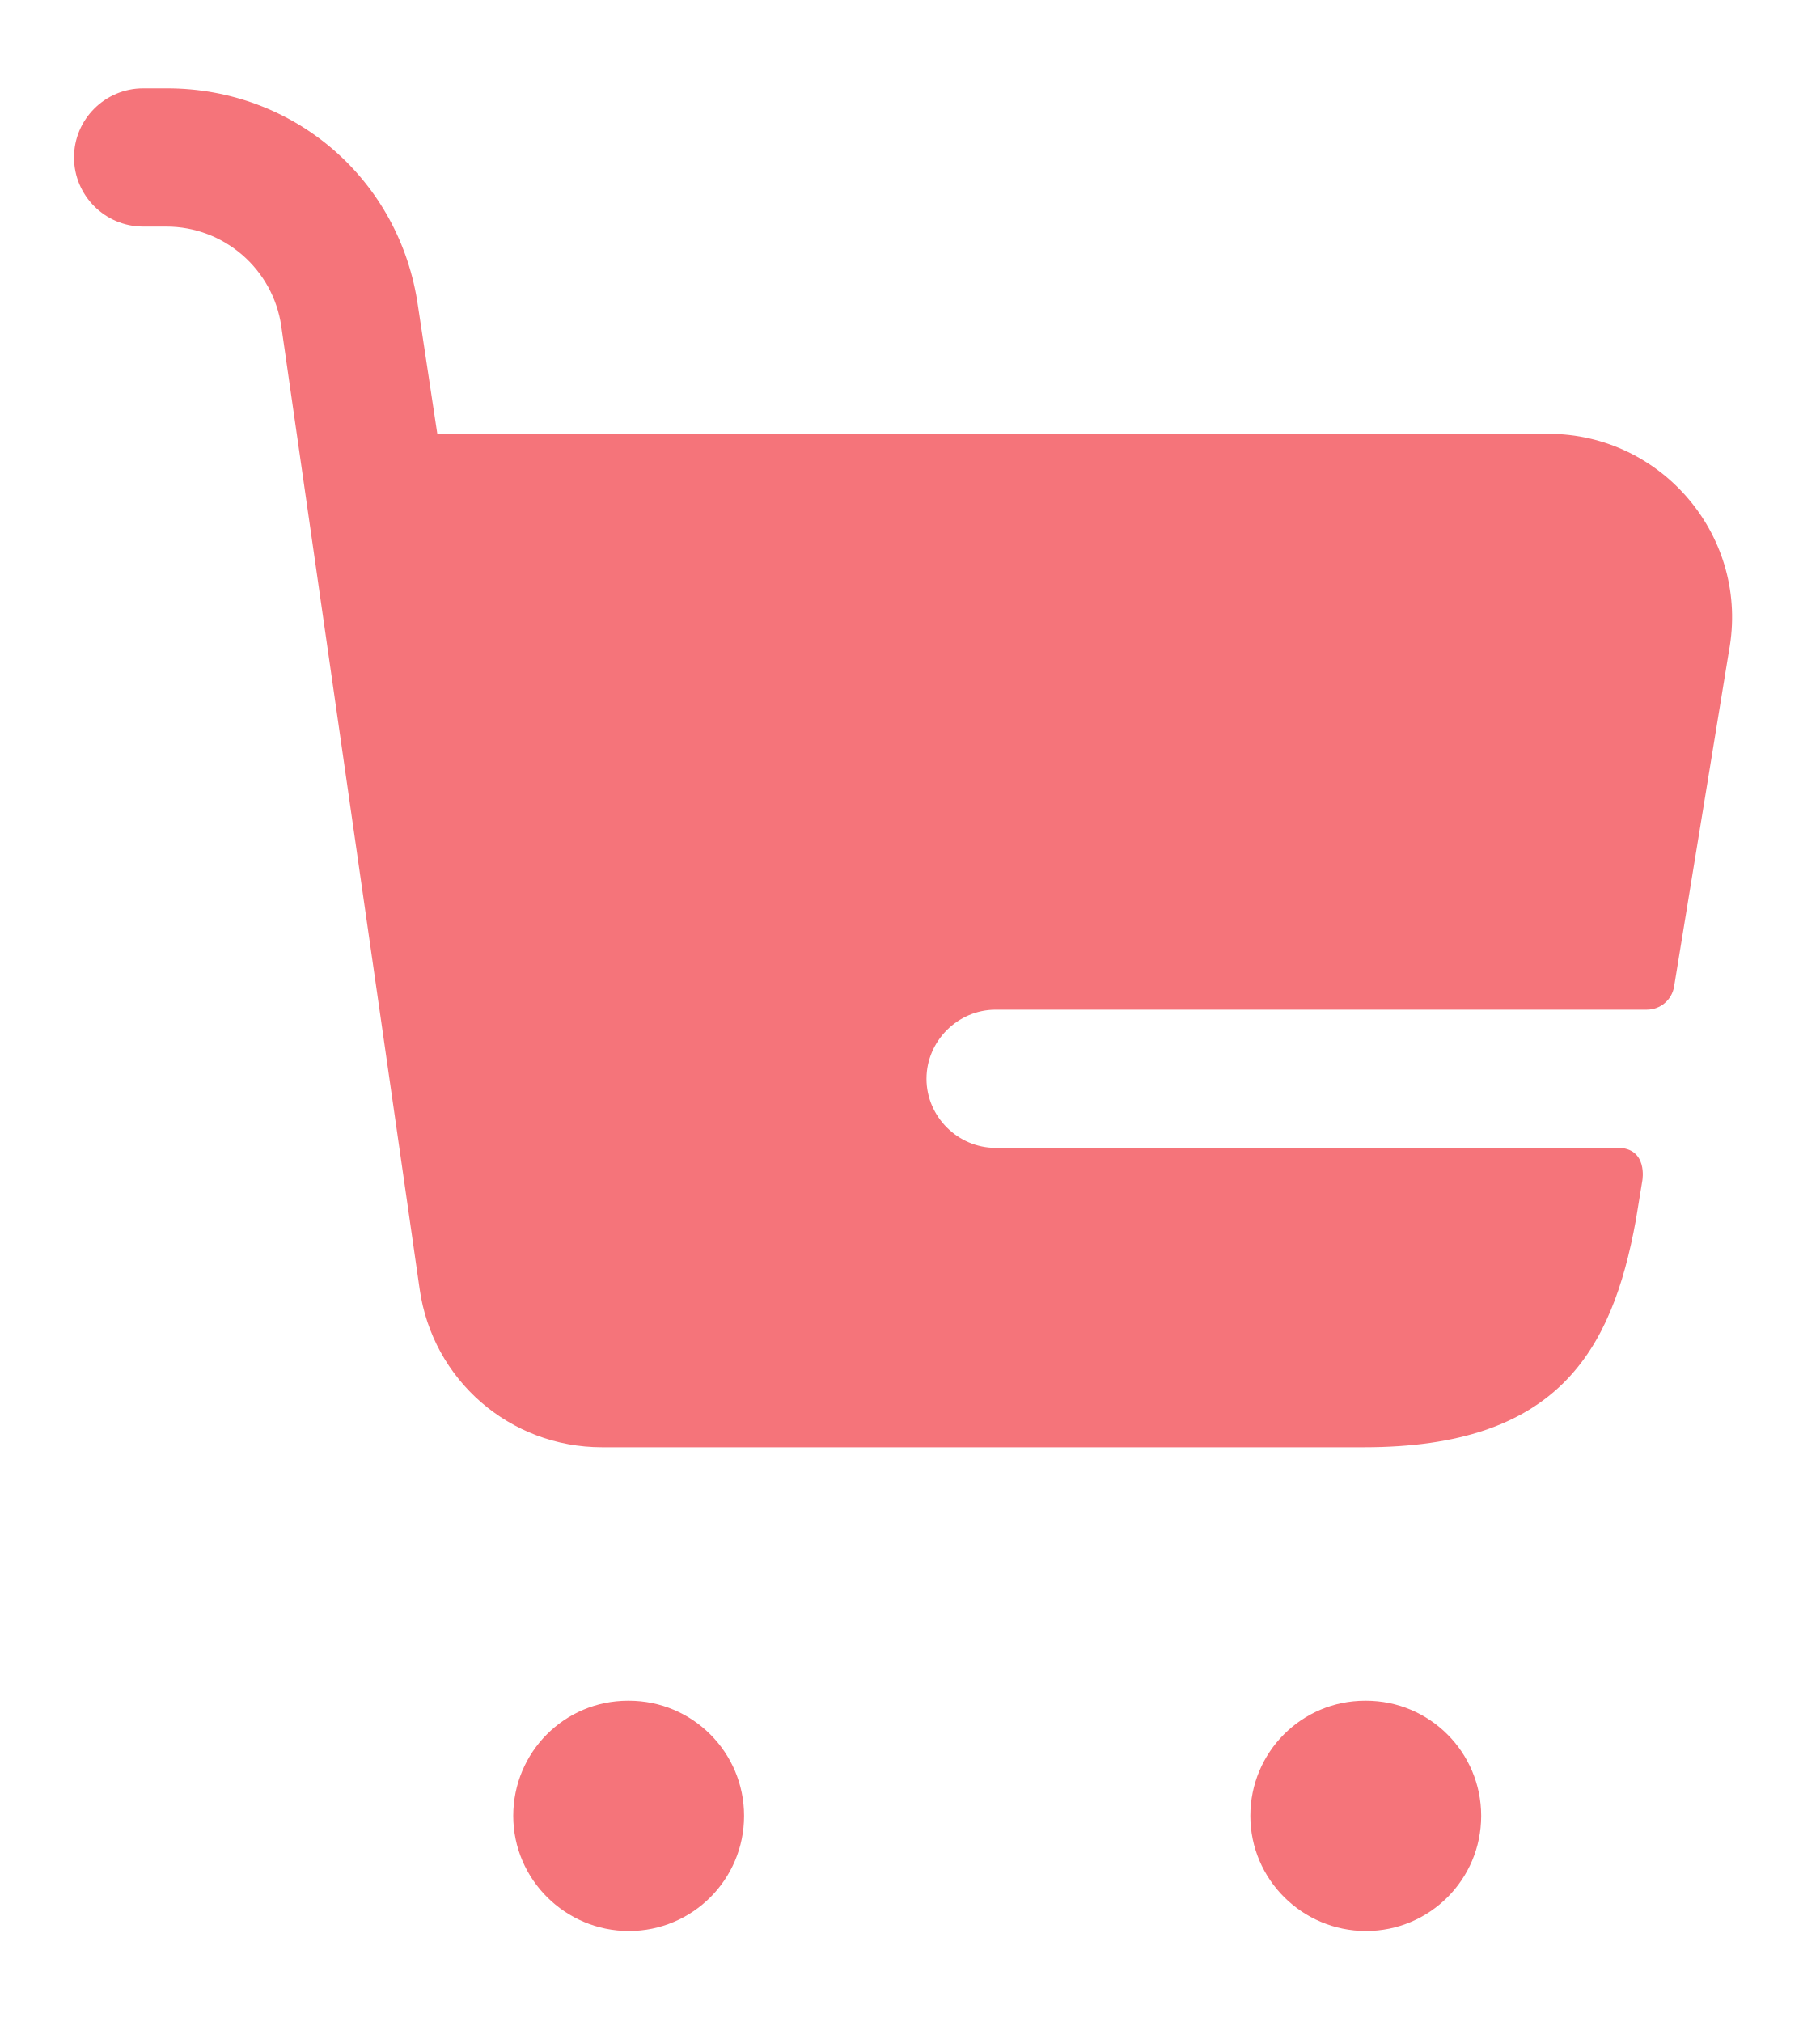
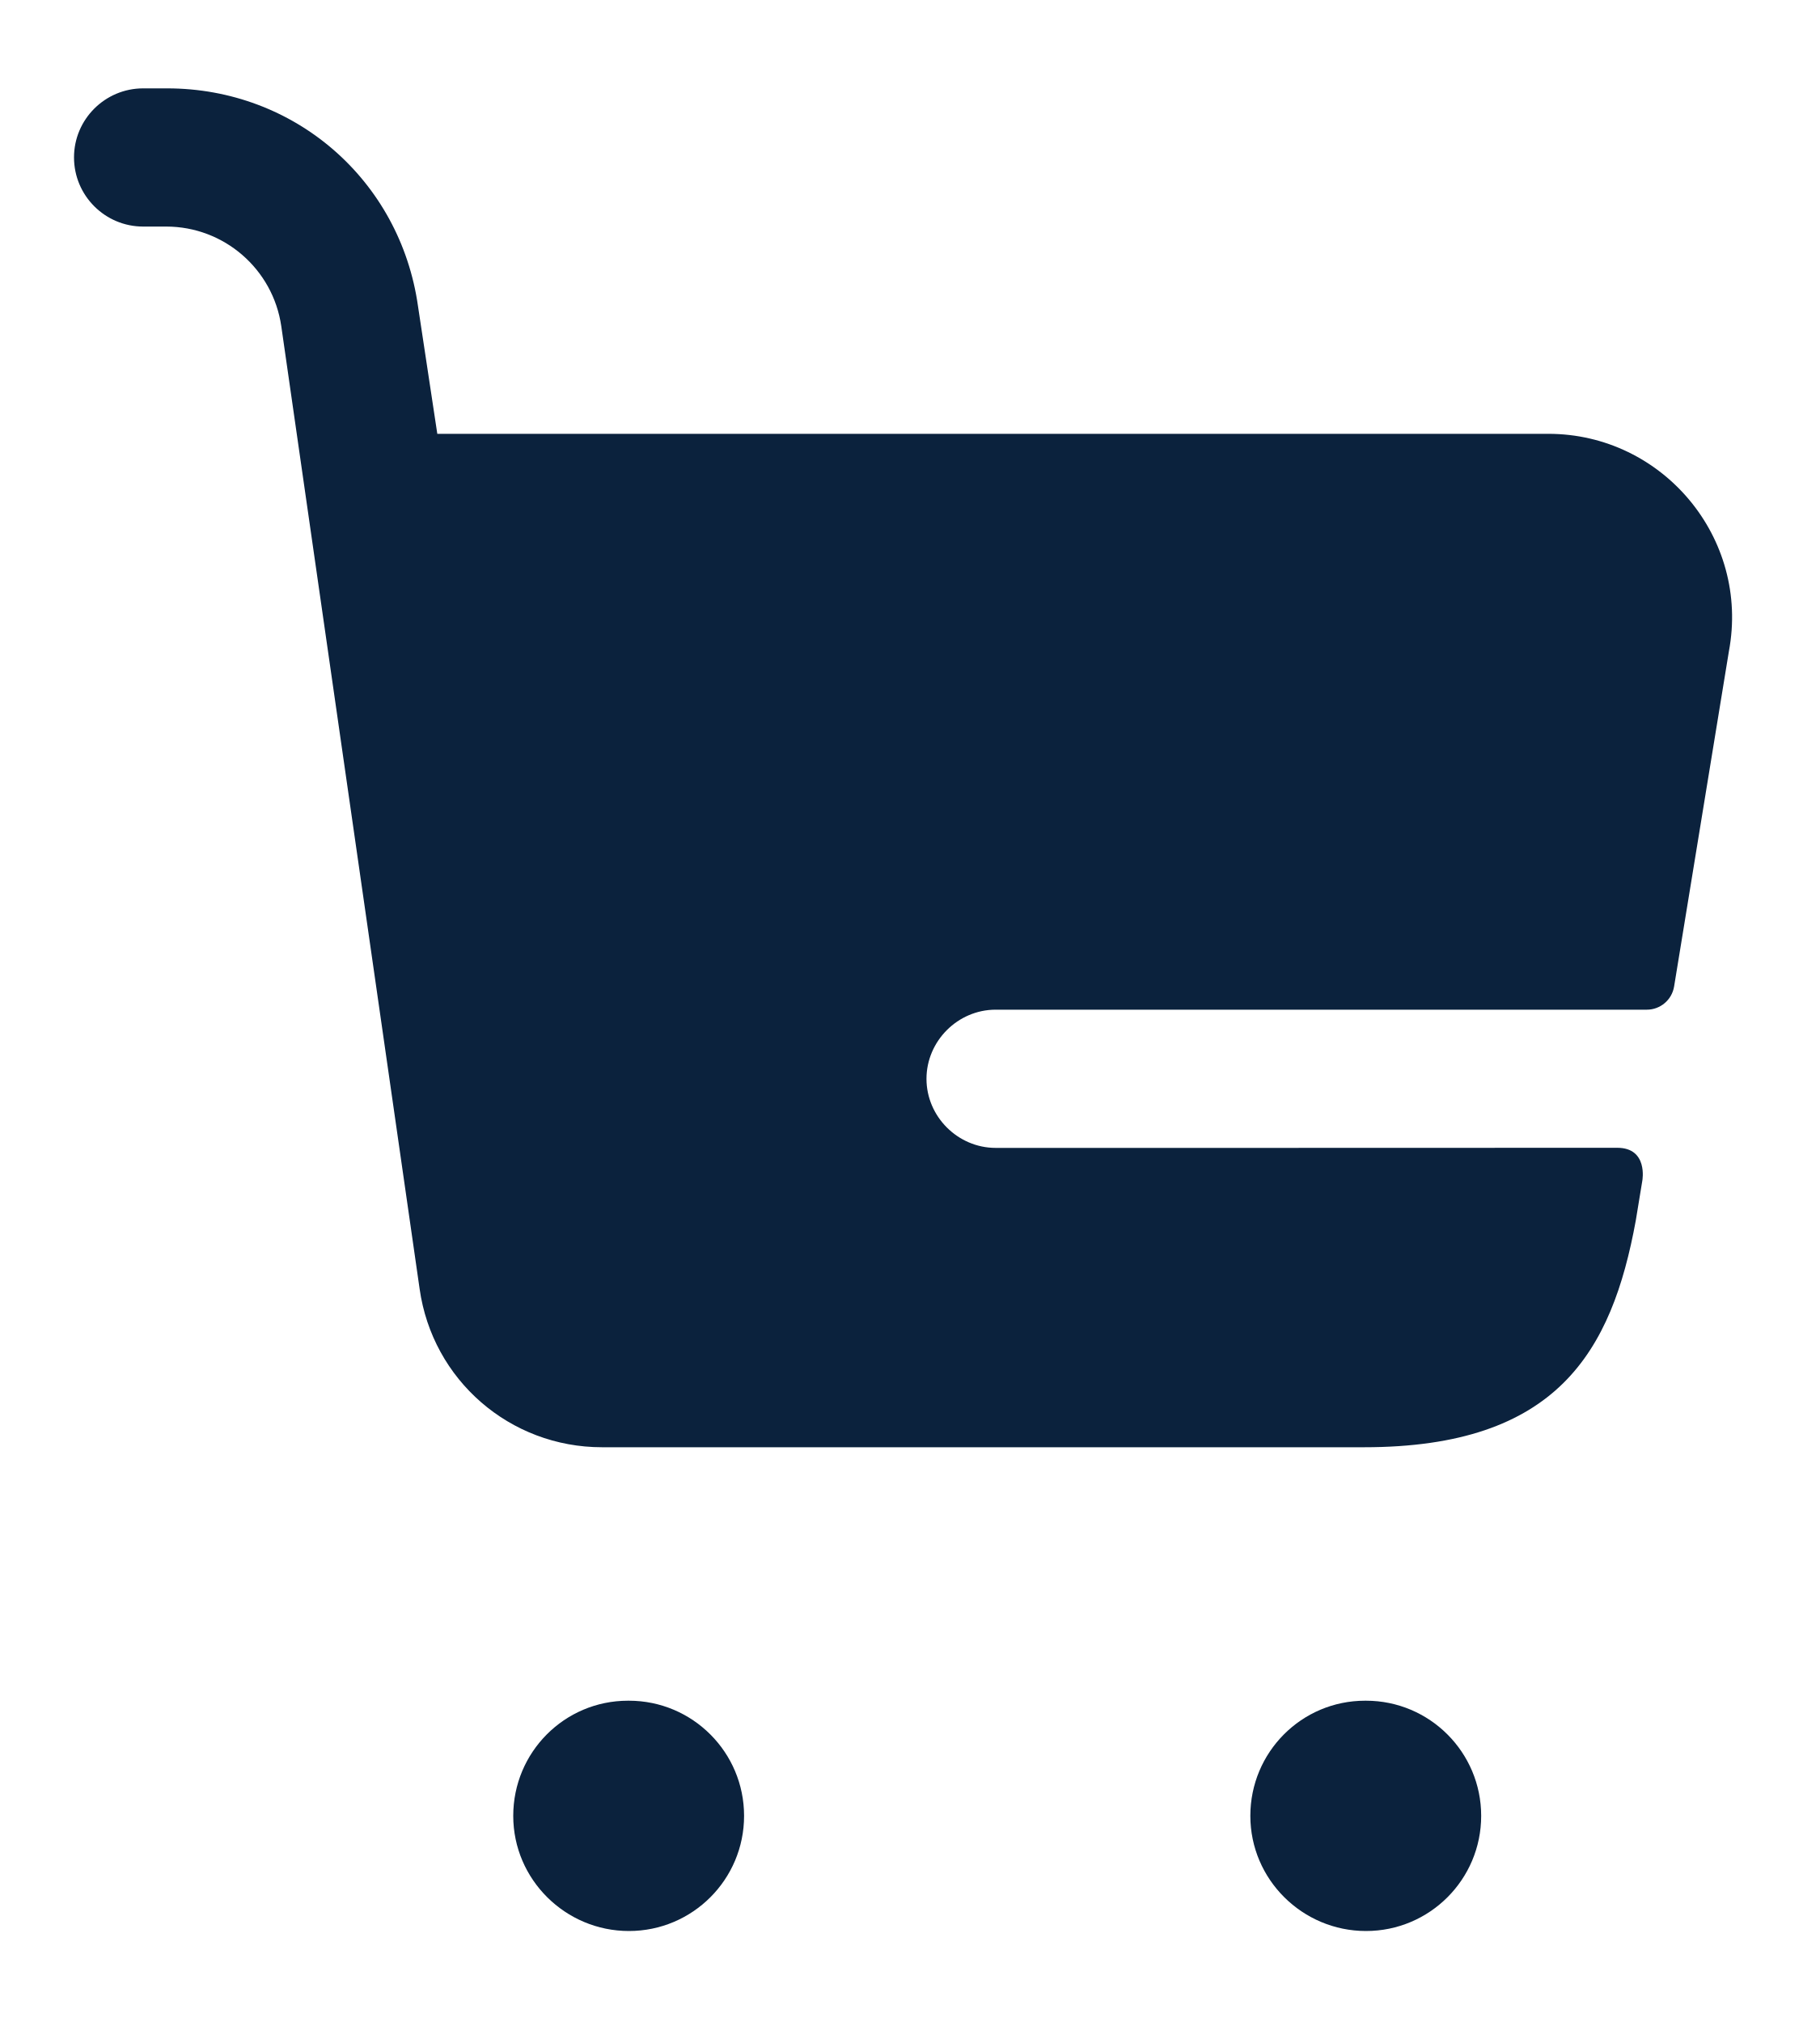
<svg xmlns="http://www.w3.org/2000/svg" width="18" height="20" viewBox="0 0 18 20" fill="none">
-   <path d="M6.22 19.1C5.592 19.1 5.076 18.59 5.076 17.961C5.076 17.332 5.582 16.822 6.211 16.822H6.22C6.849 16.822 7.359 17.332 7.359 17.961C7.359 18.59 6.849 19.1 6.22 19.1ZM14.649 17.961C14.649 17.332 14.139 16.822 13.51 16.822H13.501C12.872 16.822 12.366 17.332 12.366 17.961C12.366 18.59 12.881 19.1 13.51 19.1C14.139 19.1 14.649 18.59 14.649 17.961ZM9.847 11.354C9.473 11.354 9.163 11.044 9.163 10.671C9.163 10.297 9.473 9.987 9.847 9.987H16.287C16.421 9.987 16.535 9.89 16.557 9.758L17.099 6.442C17.309 5.321 16.443 4.291 15.313 4.291H4.325L4.134 3.028C3.957 1.78 2.913 0.874 1.653 0.874H1.416C1.039 0.874 0.732 1.18 0.732 1.557C0.732 1.935 1.039 2.241 1.416 2.241H1.644C2.215 2.241 2.7 2.661 2.782 3.227L4.15 12.748C4.277 13.65 5.043 14.315 5.954 14.315H13.49C15.403 14.315 15.941 13.367 16.178 12.073L16.243 11.677C16.243 11.677 16.302 11.353 15.995 11.353C15.709 11.354 9.847 11.354 9.847 11.354Z" fill="#F5747A" />
+   <path d="M6.22 19.1C5.592 19.1 5.076 18.59 5.076 17.961C5.076 17.332 5.582 16.822 6.211 16.822H6.22C6.849 16.822 7.359 17.332 7.359 17.961C7.359 18.59 6.849 19.1 6.22 19.1ZM14.649 17.961C14.649 17.332 14.139 16.822 13.51 16.822H13.501C12.872 16.822 12.366 17.332 12.366 17.961C12.366 18.59 12.881 19.1 13.51 19.1C14.139 19.1 14.649 18.59 14.649 17.961ZM9.847 11.354C9.473 11.354 9.163 11.044 9.163 10.671C9.163 10.297 9.473 9.987 9.847 9.987H16.287C16.421 9.987 16.535 9.89 16.557 9.758L17.099 6.442C17.309 5.321 16.443 4.291 15.313 4.291H4.325L4.134 3.028C3.957 1.78 2.913 0.874 1.653 0.874H1.416C1.039 0.874 0.732 1.18 0.732 1.557C0.732 1.935 1.039 2.241 1.416 2.241H1.644C2.215 2.241 2.7 2.661 2.782 3.227L4.15 12.748C4.277 13.65 5.043 14.315 5.954 14.315H13.49C15.403 14.315 15.941 13.367 16.178 12.073L16.243 11.677C16.243 11.677 16.302 11.353 15.995 11.353C15.709 11.354 9.847 11.354 9.847 11.354Z" fill="#0B223D" />
</svg>
